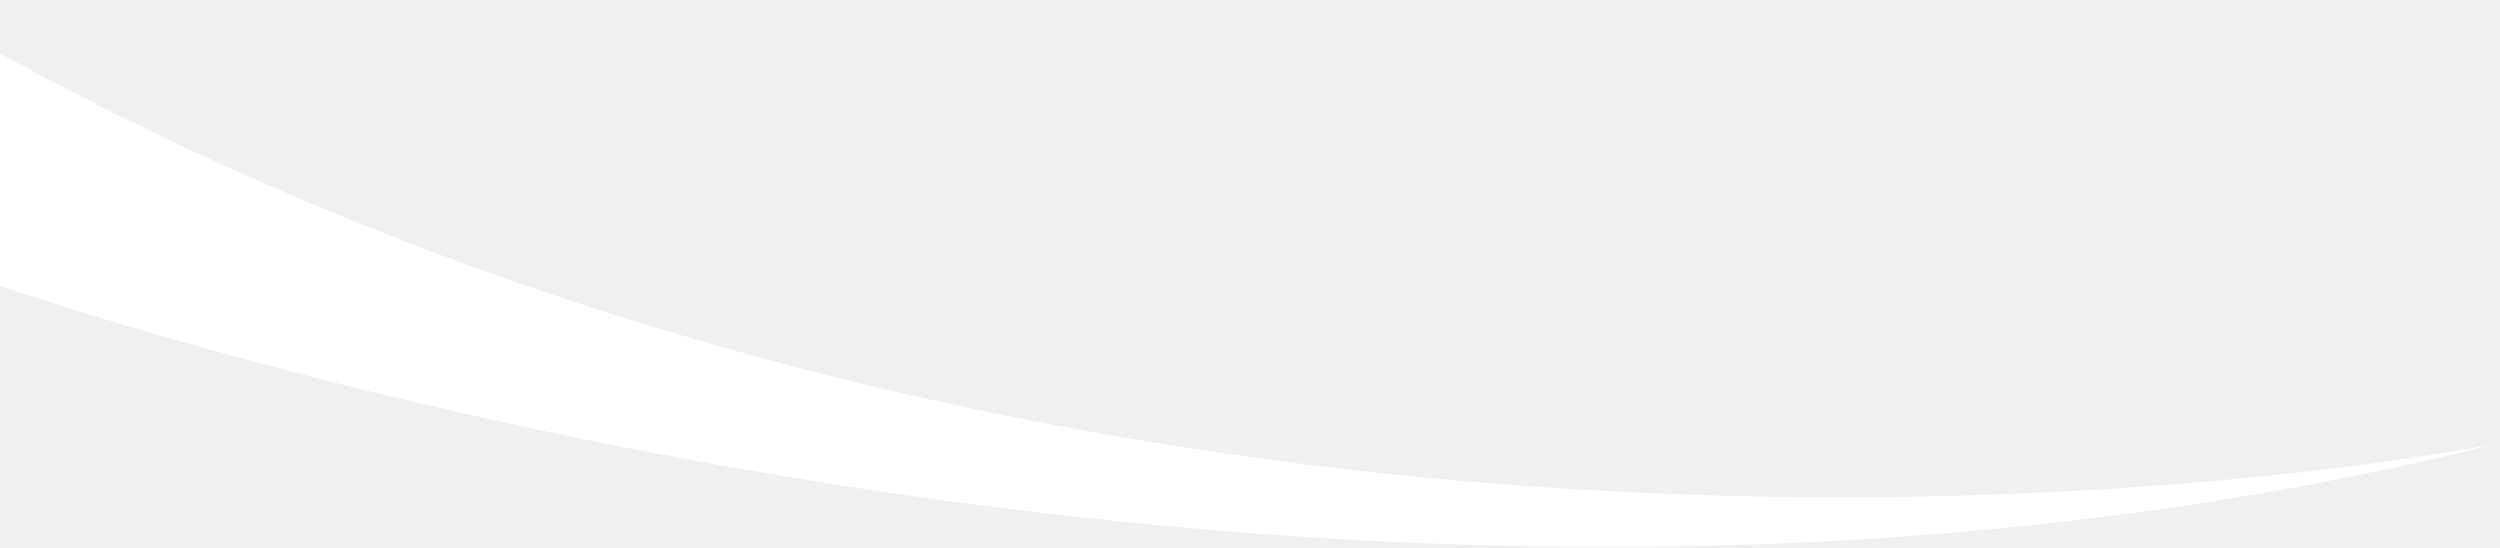
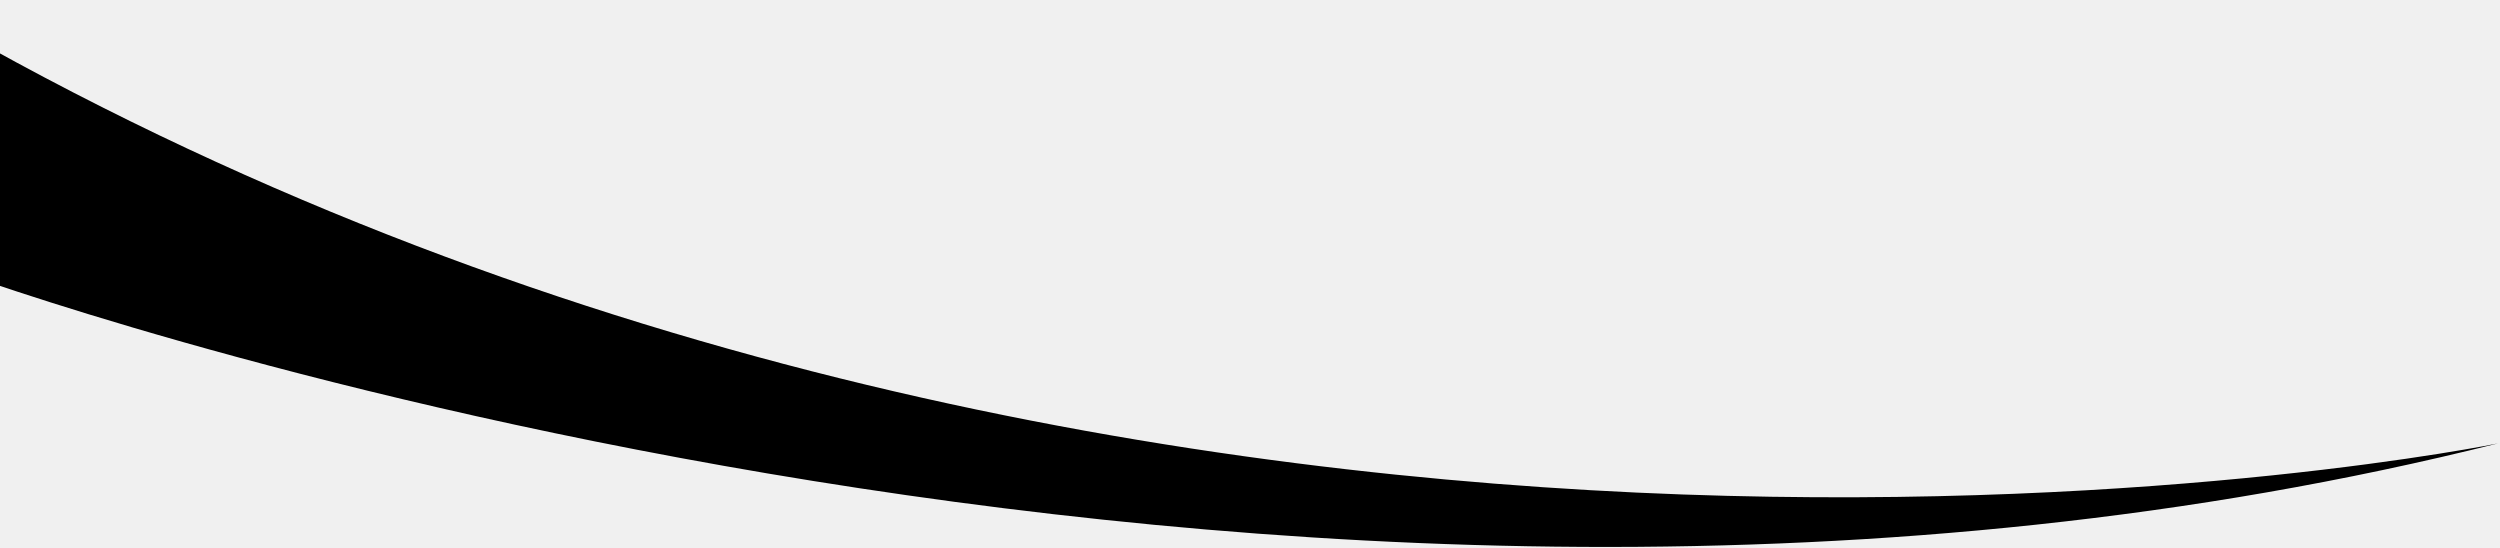
<svg xmlns="http://www.w3.org/2000/svg" viewBox="0 0 790 173" fill="none" height="80px">
-   <path fill-rule="evenodd" clip-rule="evenodd" d="M789.36 140.114C789.36 140.114 369.549 226.61 -12.786 9.766L-34.038 0.911L-39.351 87.691L-12.786 85.921C-12.786 85.921 400.801 237.705 789.36 140.114Z" fill="white" />
+   <path fill-rule="evenodd" clip-rule="evenodd" d="M789.36 140.114C789.36 140.114 369.549 226.61 -12.786 9.766L-34.038 0.911L-39.351 87.691L-12.786 85.921C-12.786 85.921 400.801 237.705 789.36 140.114Z" fill="black" />
</svg>
